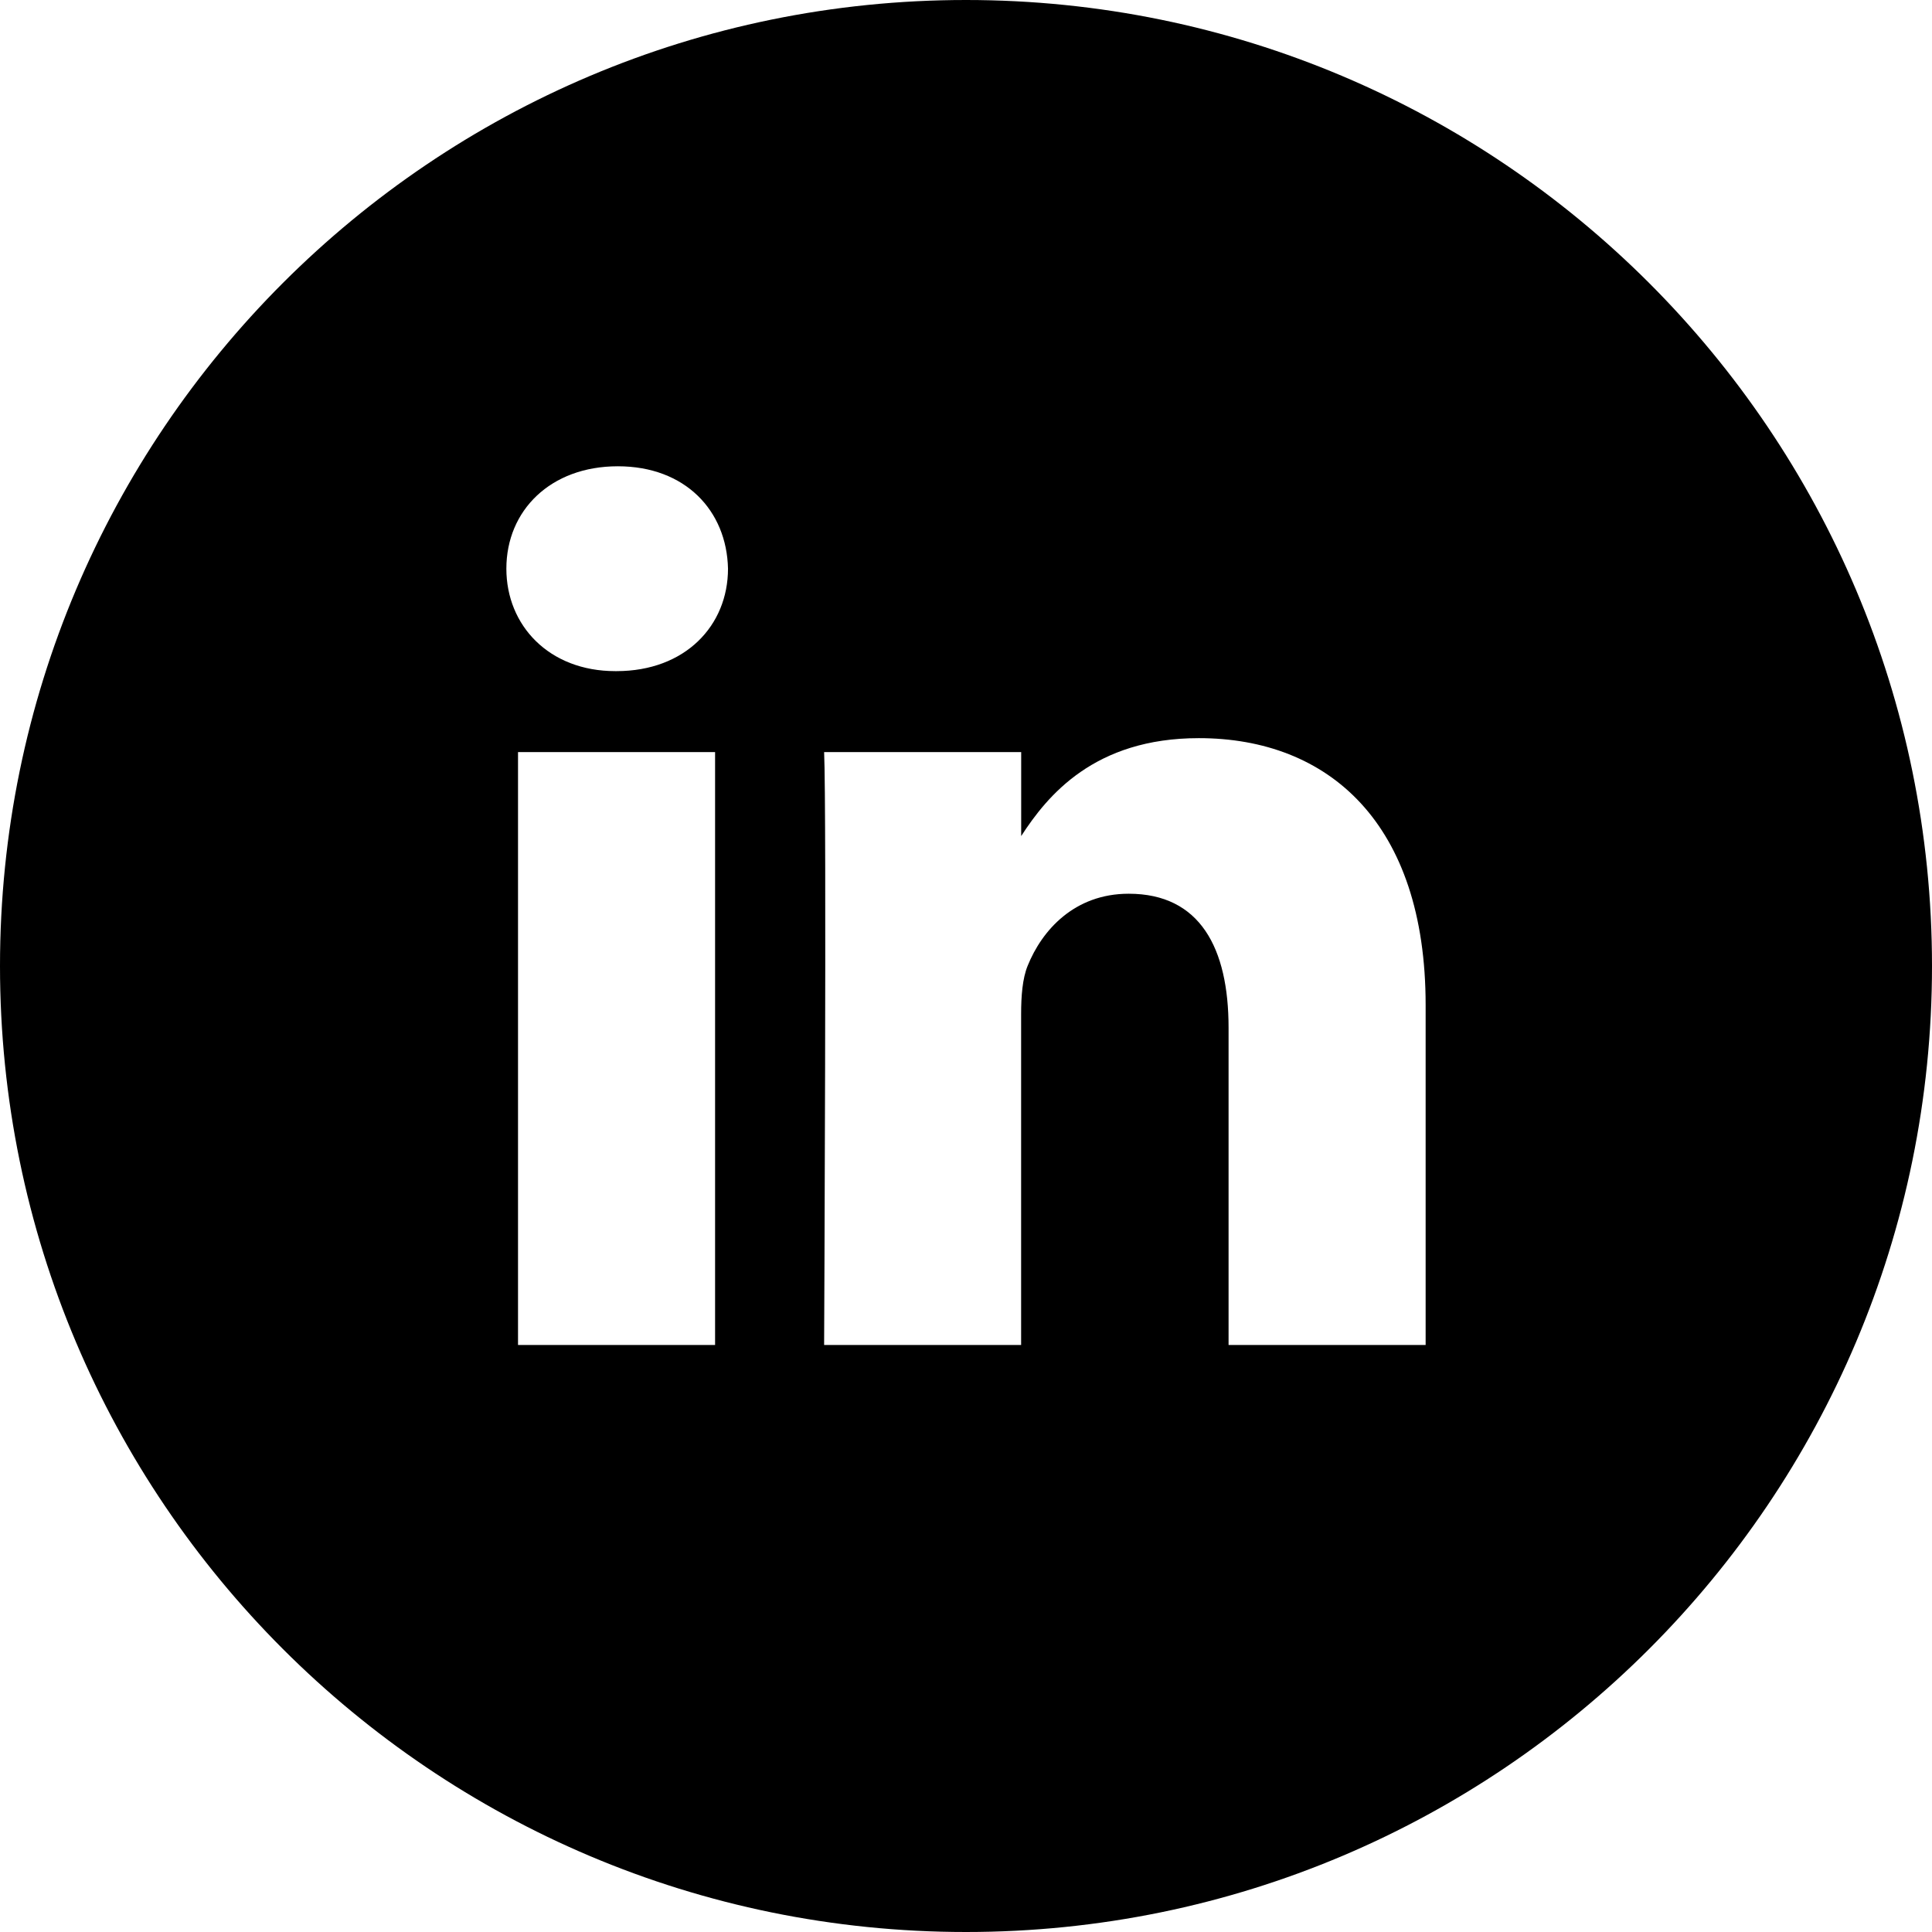
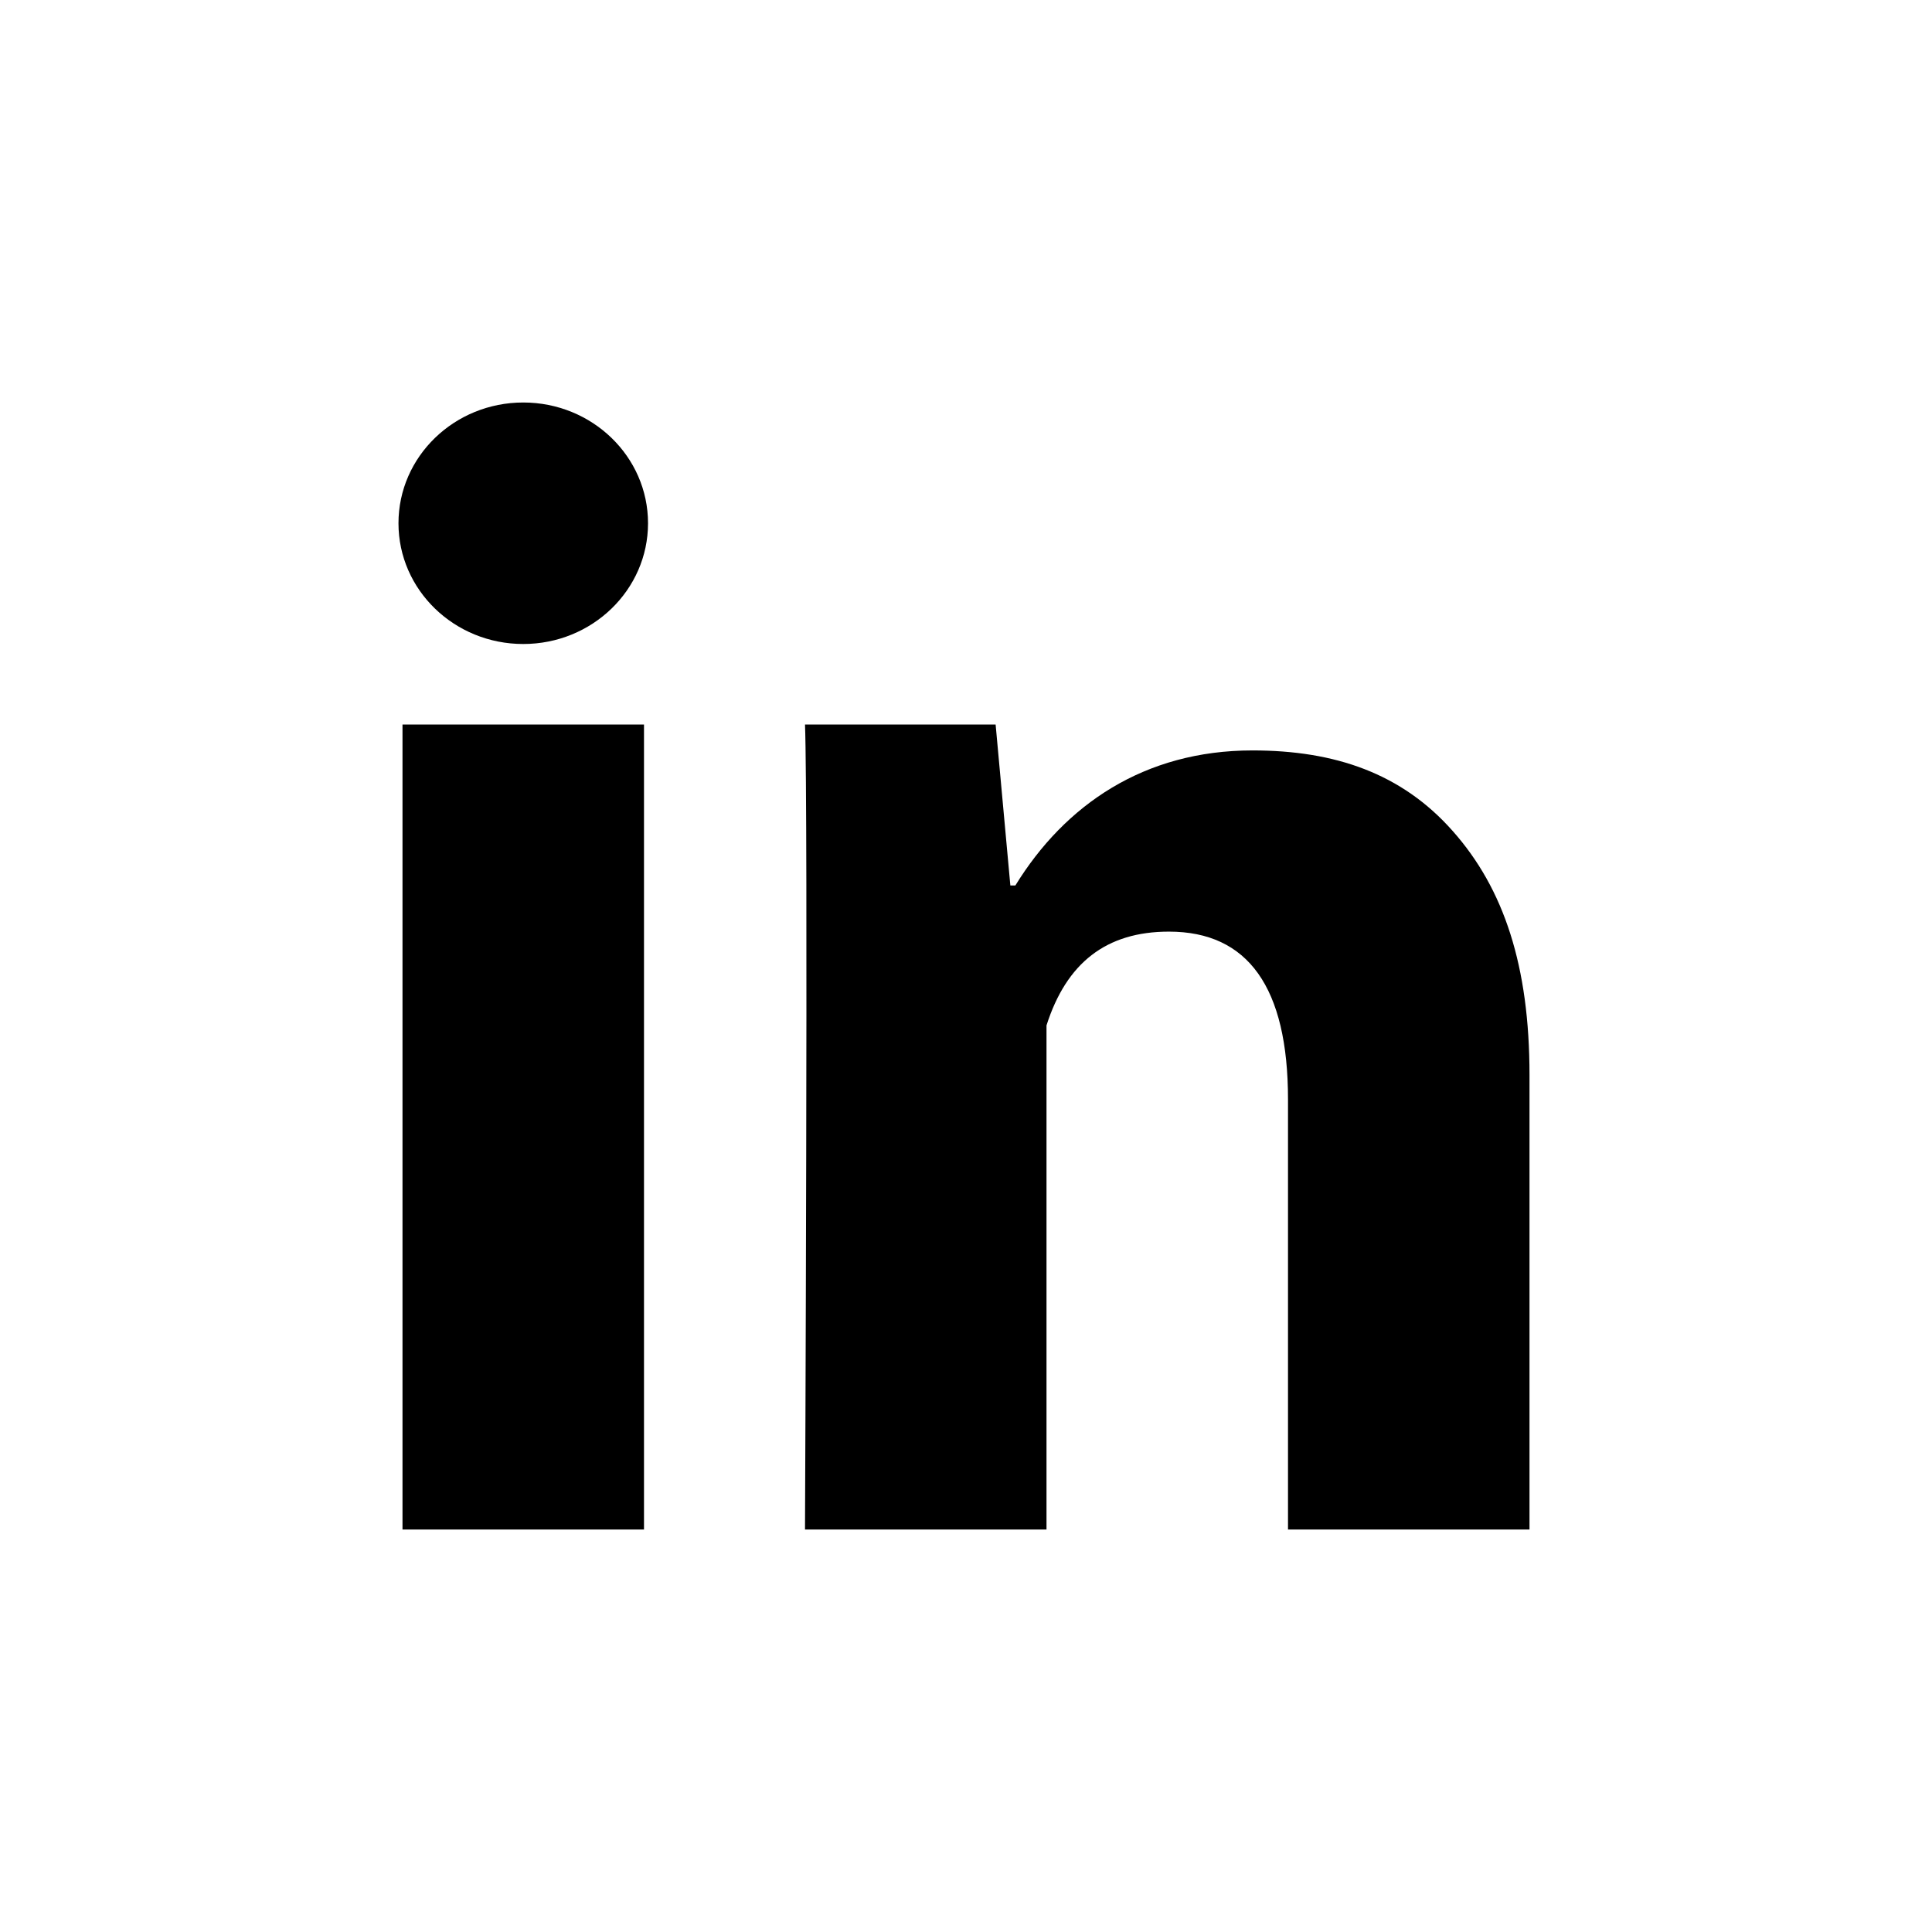
- <svg xmlns="http://www.w3.org/2000/svg" enable-background="new 0 0 32 32" version="1.1" viewBox="0 0 32 32" xml:space="preserve">
-   <g id="OUTLINE_copy_2">
-     <g>
-       <path d="M16,0C7.164,0,0,7.163,0,16c0,8.836,7.164,16,16,16s16-7.164,16-16C32,7.163,24.836,0,16,0z M11.844,22.277H8.58v-9.82    h3.264V22.277z M10.212,11.116h-0.021c-1.096,0-1.804-0.755-1.804-1.697c0-0.963,0.73-1.696,1.846-1.696    c1.116,0,1.804,0.733,1.825,1.696C12.058,10.362,11.349,11.116,10.212,11.116z M23.613,22.277L23.613,22.277l-3.264,0v-5.254    c0-1.32-0.472-2.22-1.654-2.22c-0.901,0-1.438,0.607-1.674,1.194c-0.086,0.21-0.108,0.503-0.108,0.796v5.484H13.65    c0,0,0.043-8.898,0-9.82h3.264v1.391c0.433-0.669,1.209-1.622,2.942-1.622c2.147,0,3.757,1.404,3.757,4.42V22.277z" />
-     </g>
+ <svg xmlns="http://www.w3.org/2000/svg" baseProfile="tiny" height="24px" id="Layer_1" version="1.2" viewBox="0 0 24 24" width="24px" xml:space="preserve">
+   <g>
+     <path d="M8,19H5V9h3V19z M19,19h-3v-5.342c0-1.392-0.496-2.085-1.479-2.085c-0.779,0-1.273,0.388-1.521,1.165C13,14,13,19,13,19h-3   c0,0,0.04-9,0-10h2.368l0.183,2h0.062c0.615-1,1.598-1.678,2.946-1.678c1.025,0,1.854,0.285,2.487,1.001   C18.683,11.04,19,12.002,19,13.353V19z" />
+   </g>
+   <g>
+     <ellipse cx="6.5" cy="6.5" rx="1.55" ry="1.5" />
  </g>
</svg>
